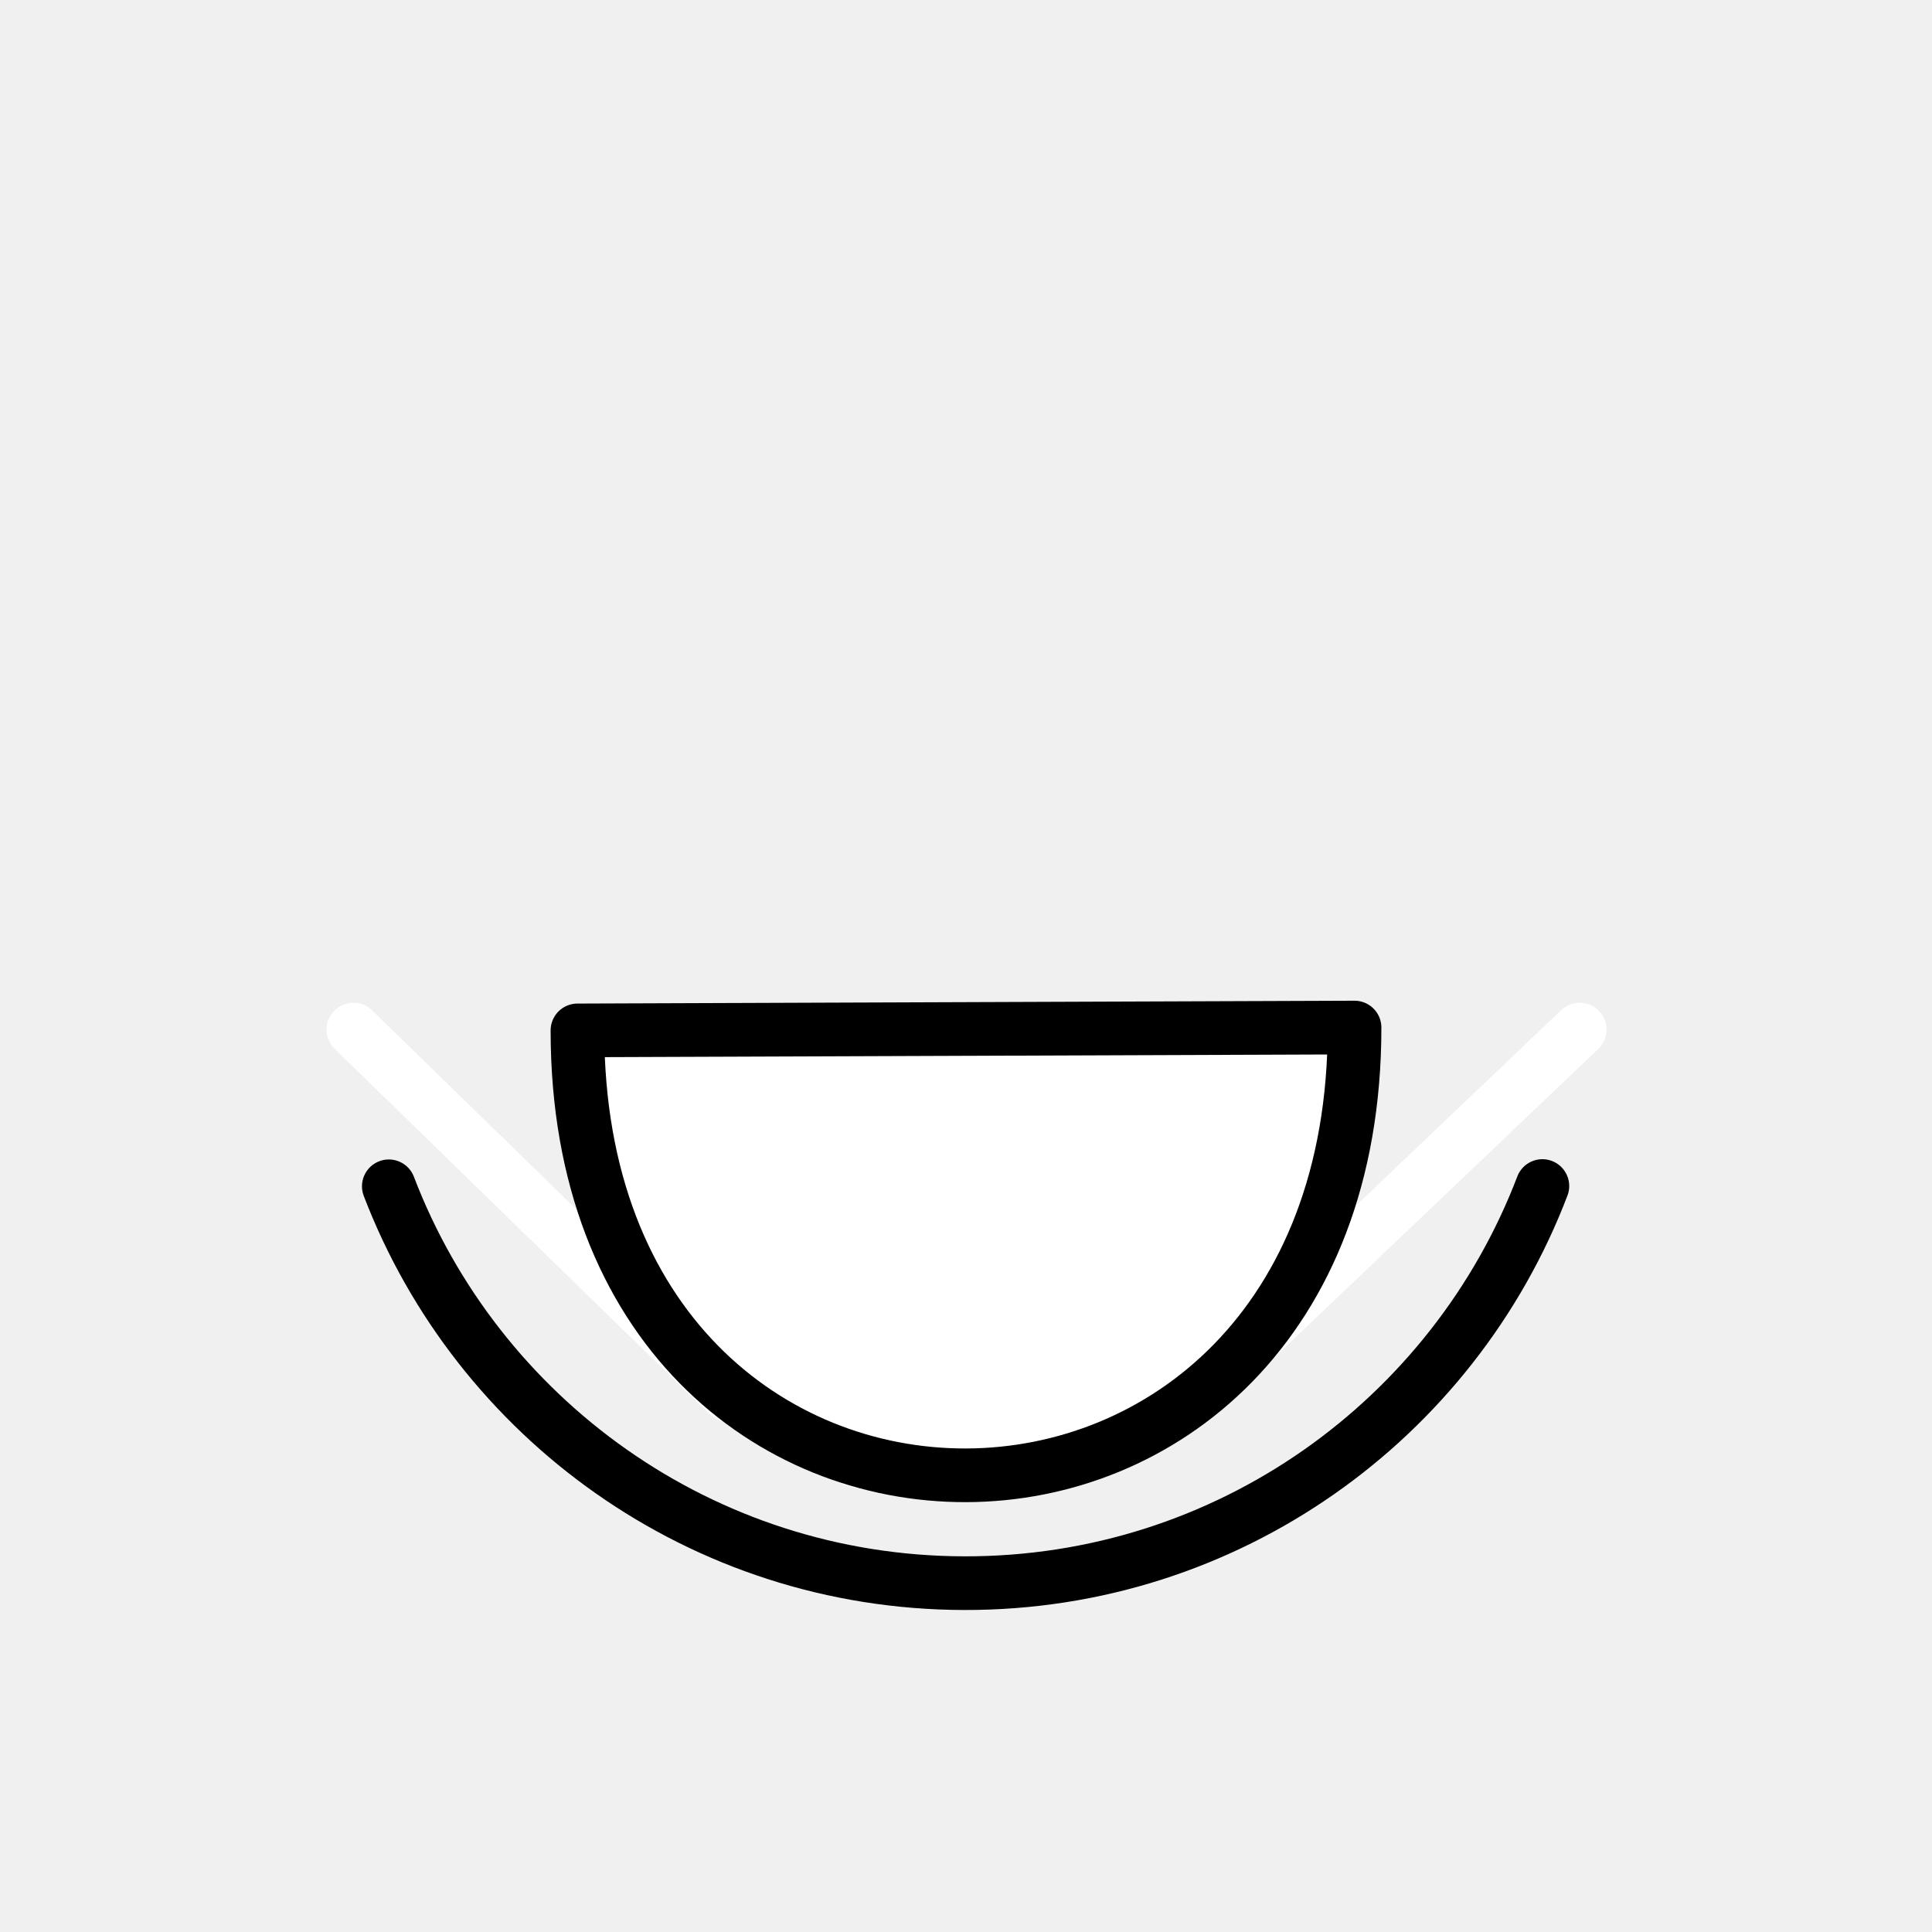
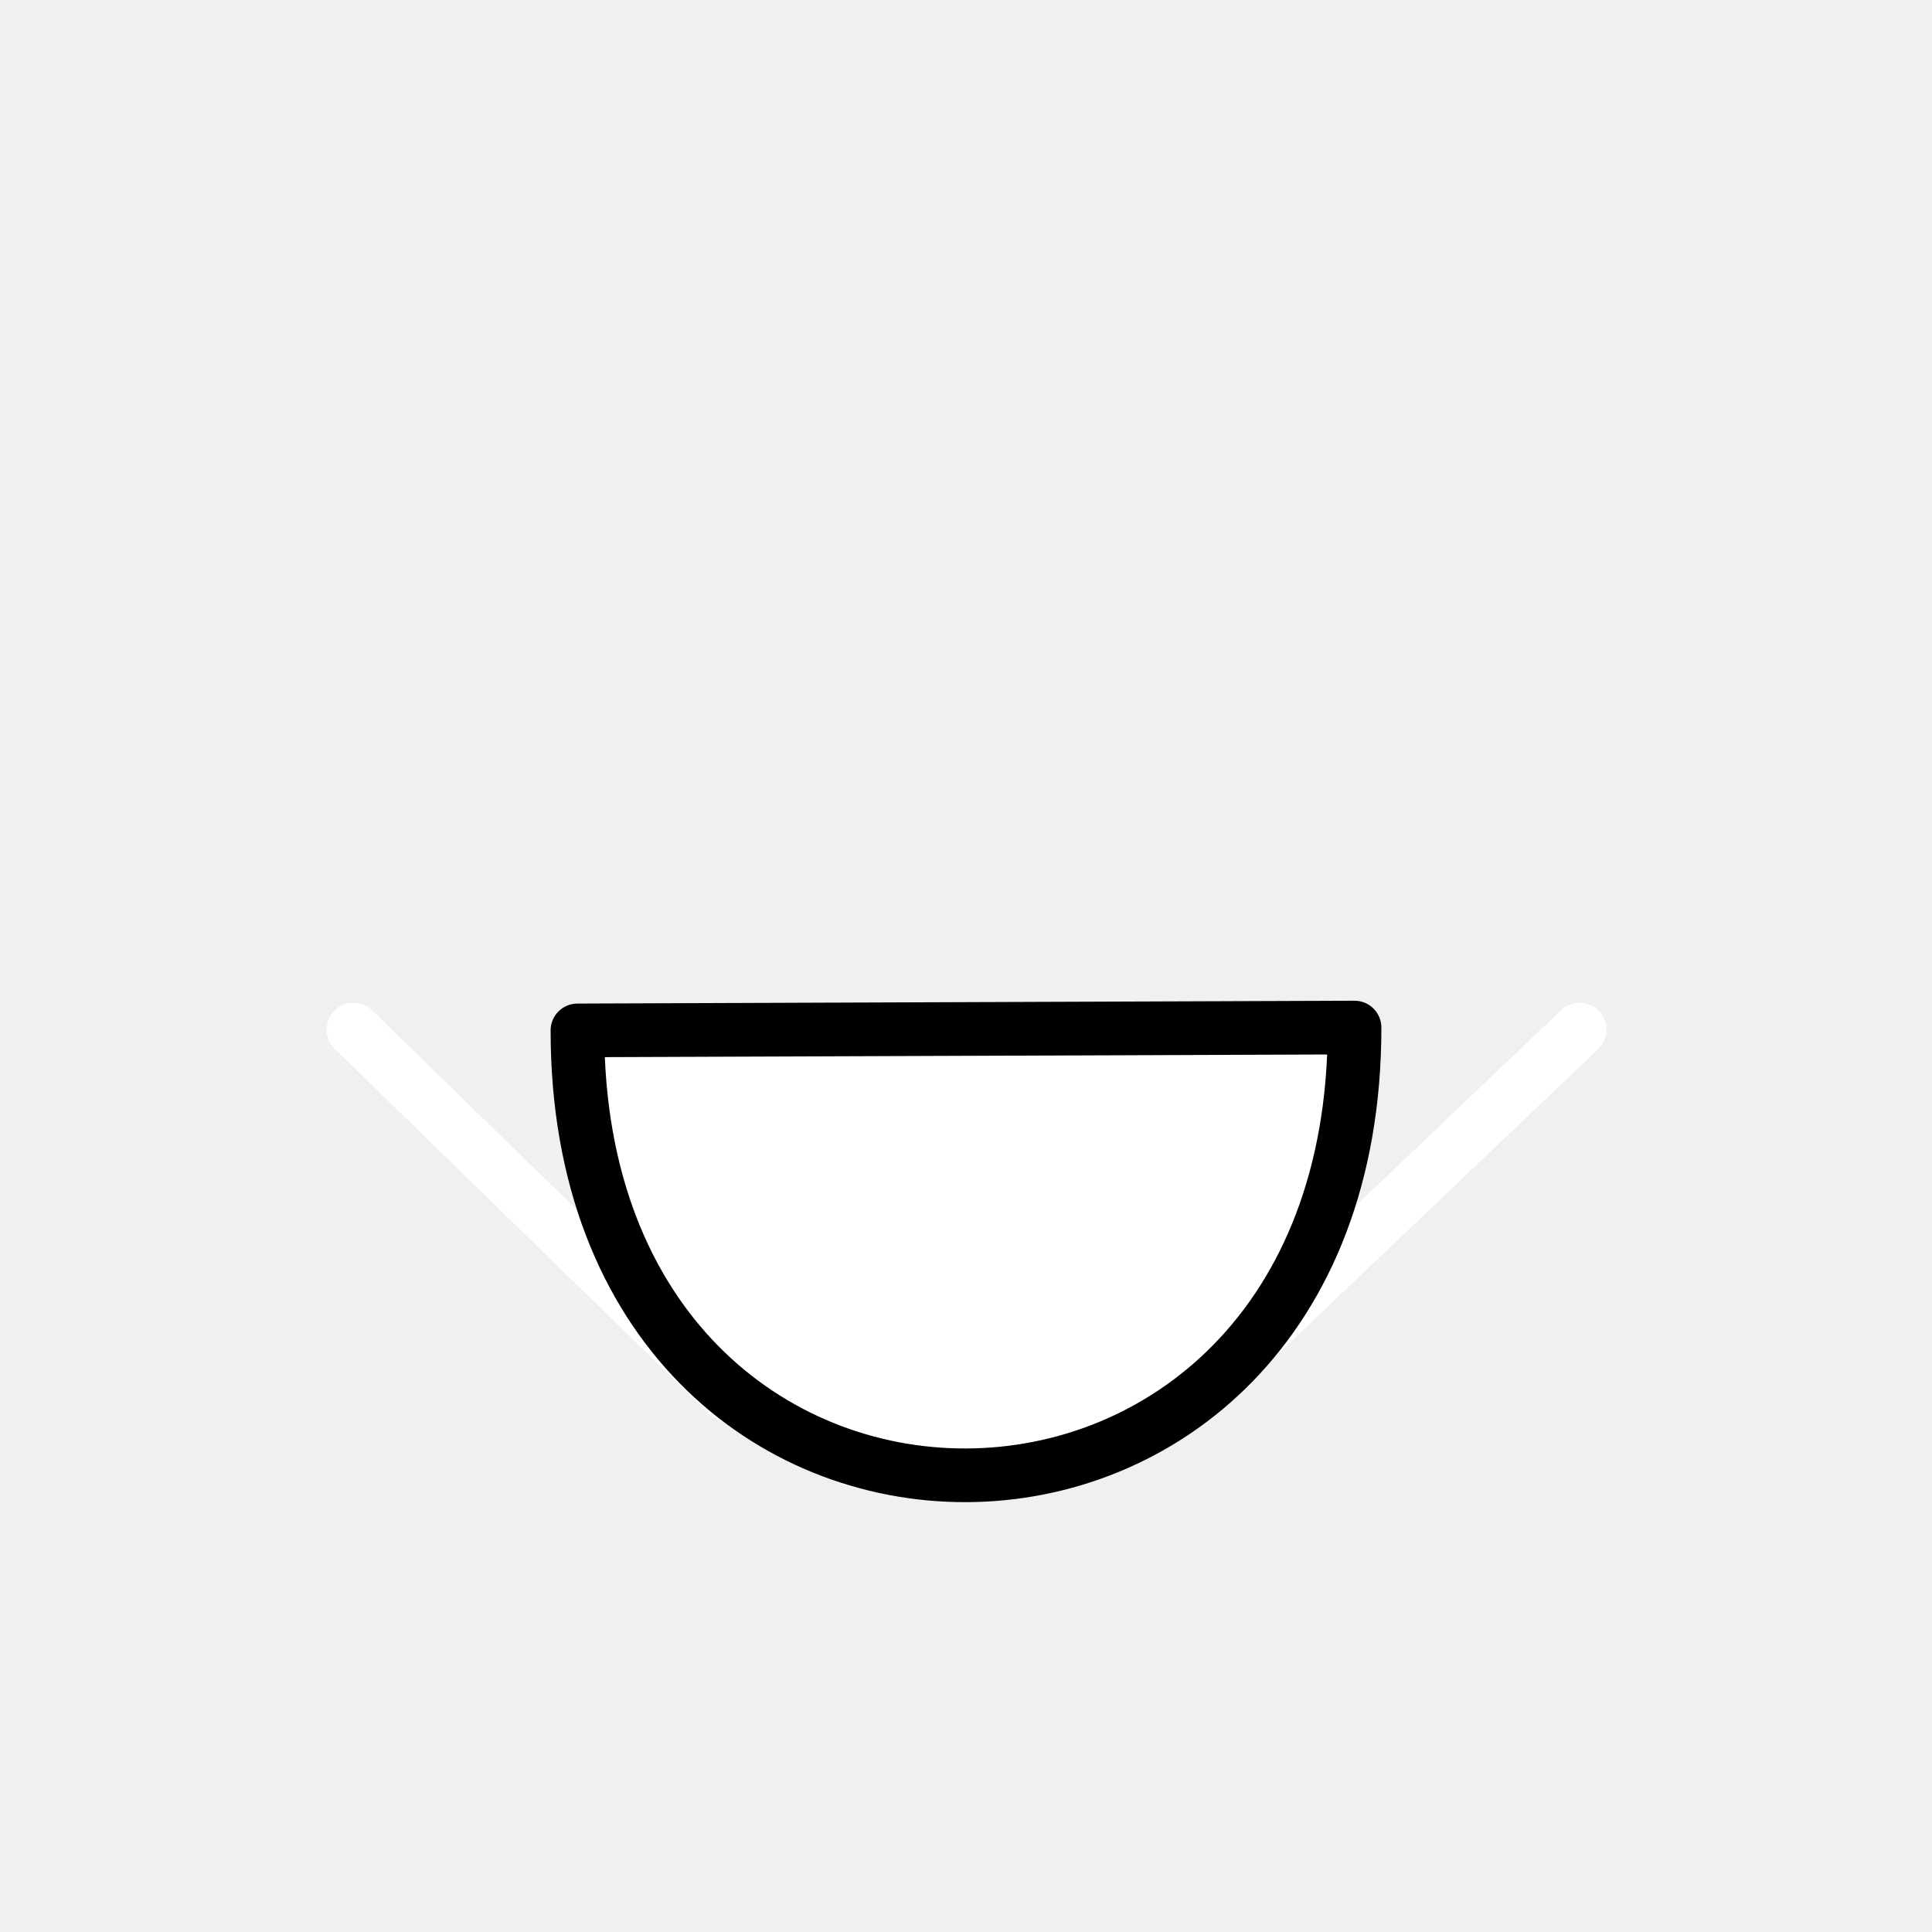
<svg xmlns="http://www.w3.org/2000/svg" id="emoji" viewBox="0 0 72 72" version="1.1">
  <g id="color">
    <path stroke="#fff" stroke-linecap="round" stroke-linejoin="round" stroke-miterlimit="10" stroke-width="2" d="m58.87 38.37-14.28 13.6" />
    <path fill="#fff" d="m40.55 55.13c-1.106 0.342-8.026 0.692-9.083 0.212-9.386-4.261-9.325-11.73-10.13-16.94 2.693-1.103 26.93-0.077 28.96-0.106-0.535 9.32-2.022 11.1-9.751 16.84z" />
    <path stroke="#fff" stroke-linecap="round" stroke-linejoin="round" stroke-miterlimit="10" stroke-width="2" d="m13.17 38.37 13.96 13.6" />
  </g>
  <g id="line" fill="none" stroke="#000" stroke-linecap="round" stroke-linejoin="round" stroke-miterlimit="10" stroke-width="2">
-     <path d="m14.49 44.21c3.298 8.63 11.65 14.77 21.44 14.79 9.833 0.023 18.24-6.128 21.55-14.8" />
    <path d="m21.52 38.4 28.96-0.106c0 22.21-28.96 22.25-28.96 0.112z" />
  </g>
</svg>
